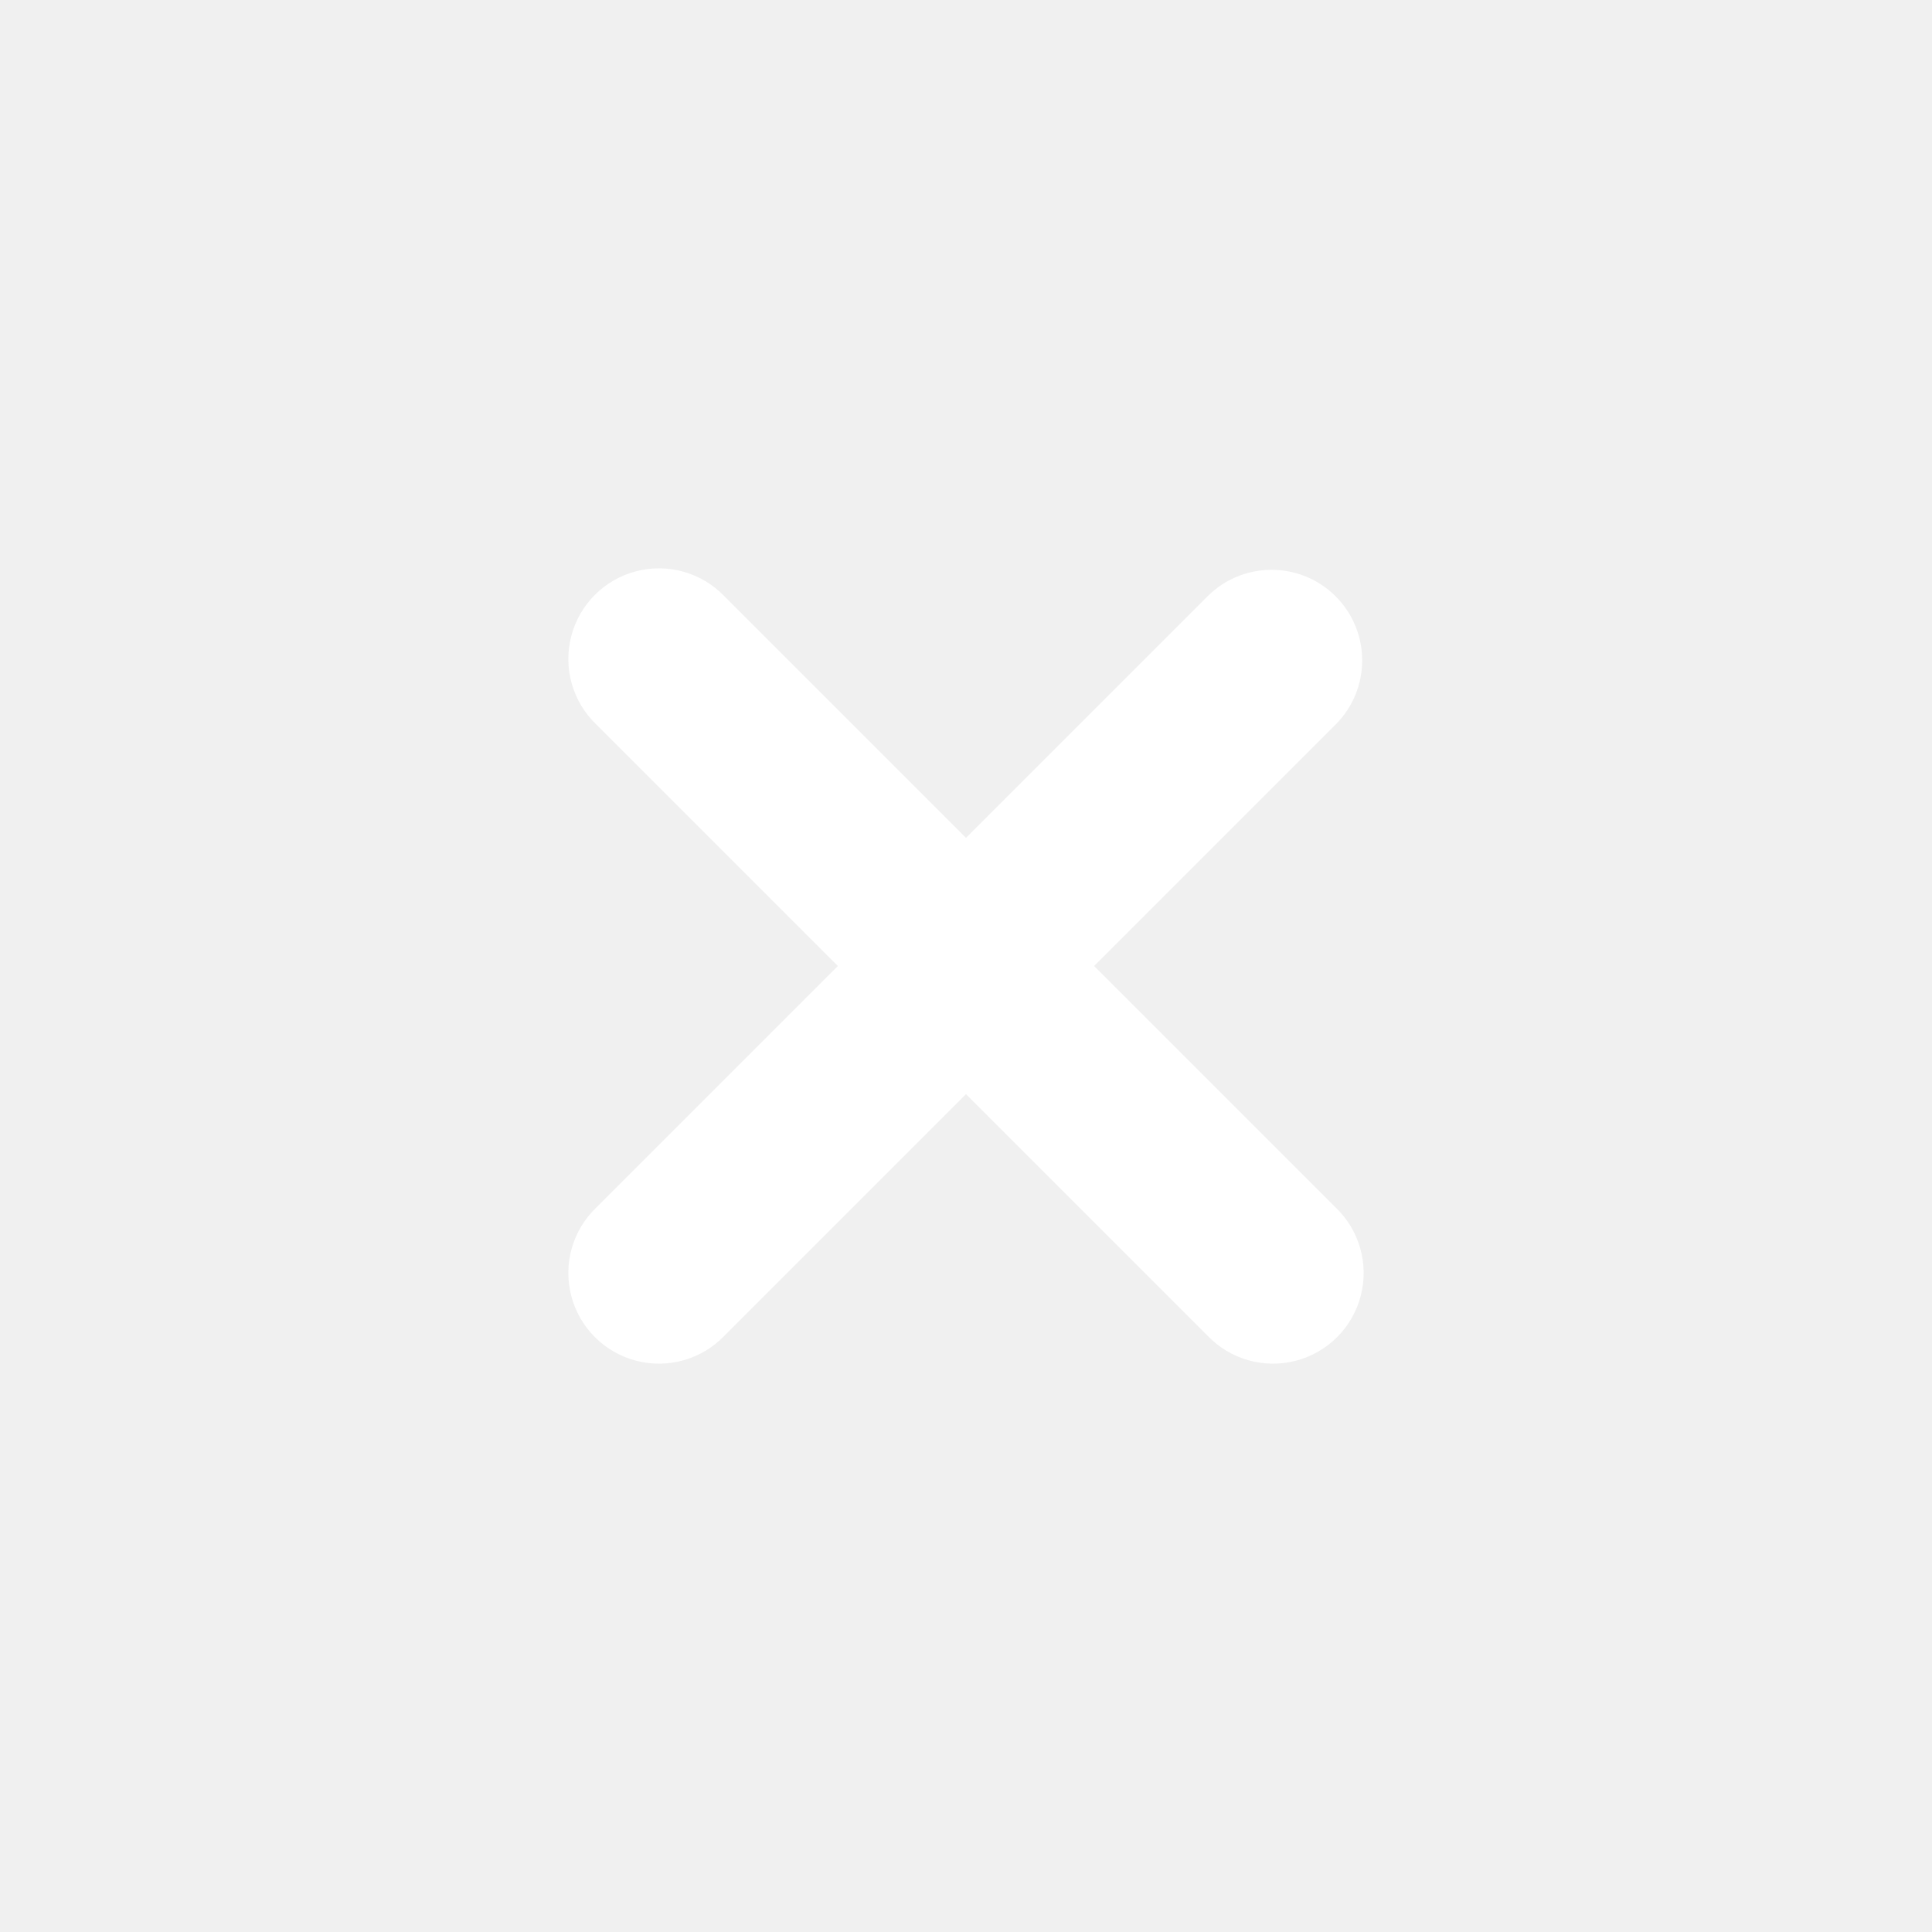
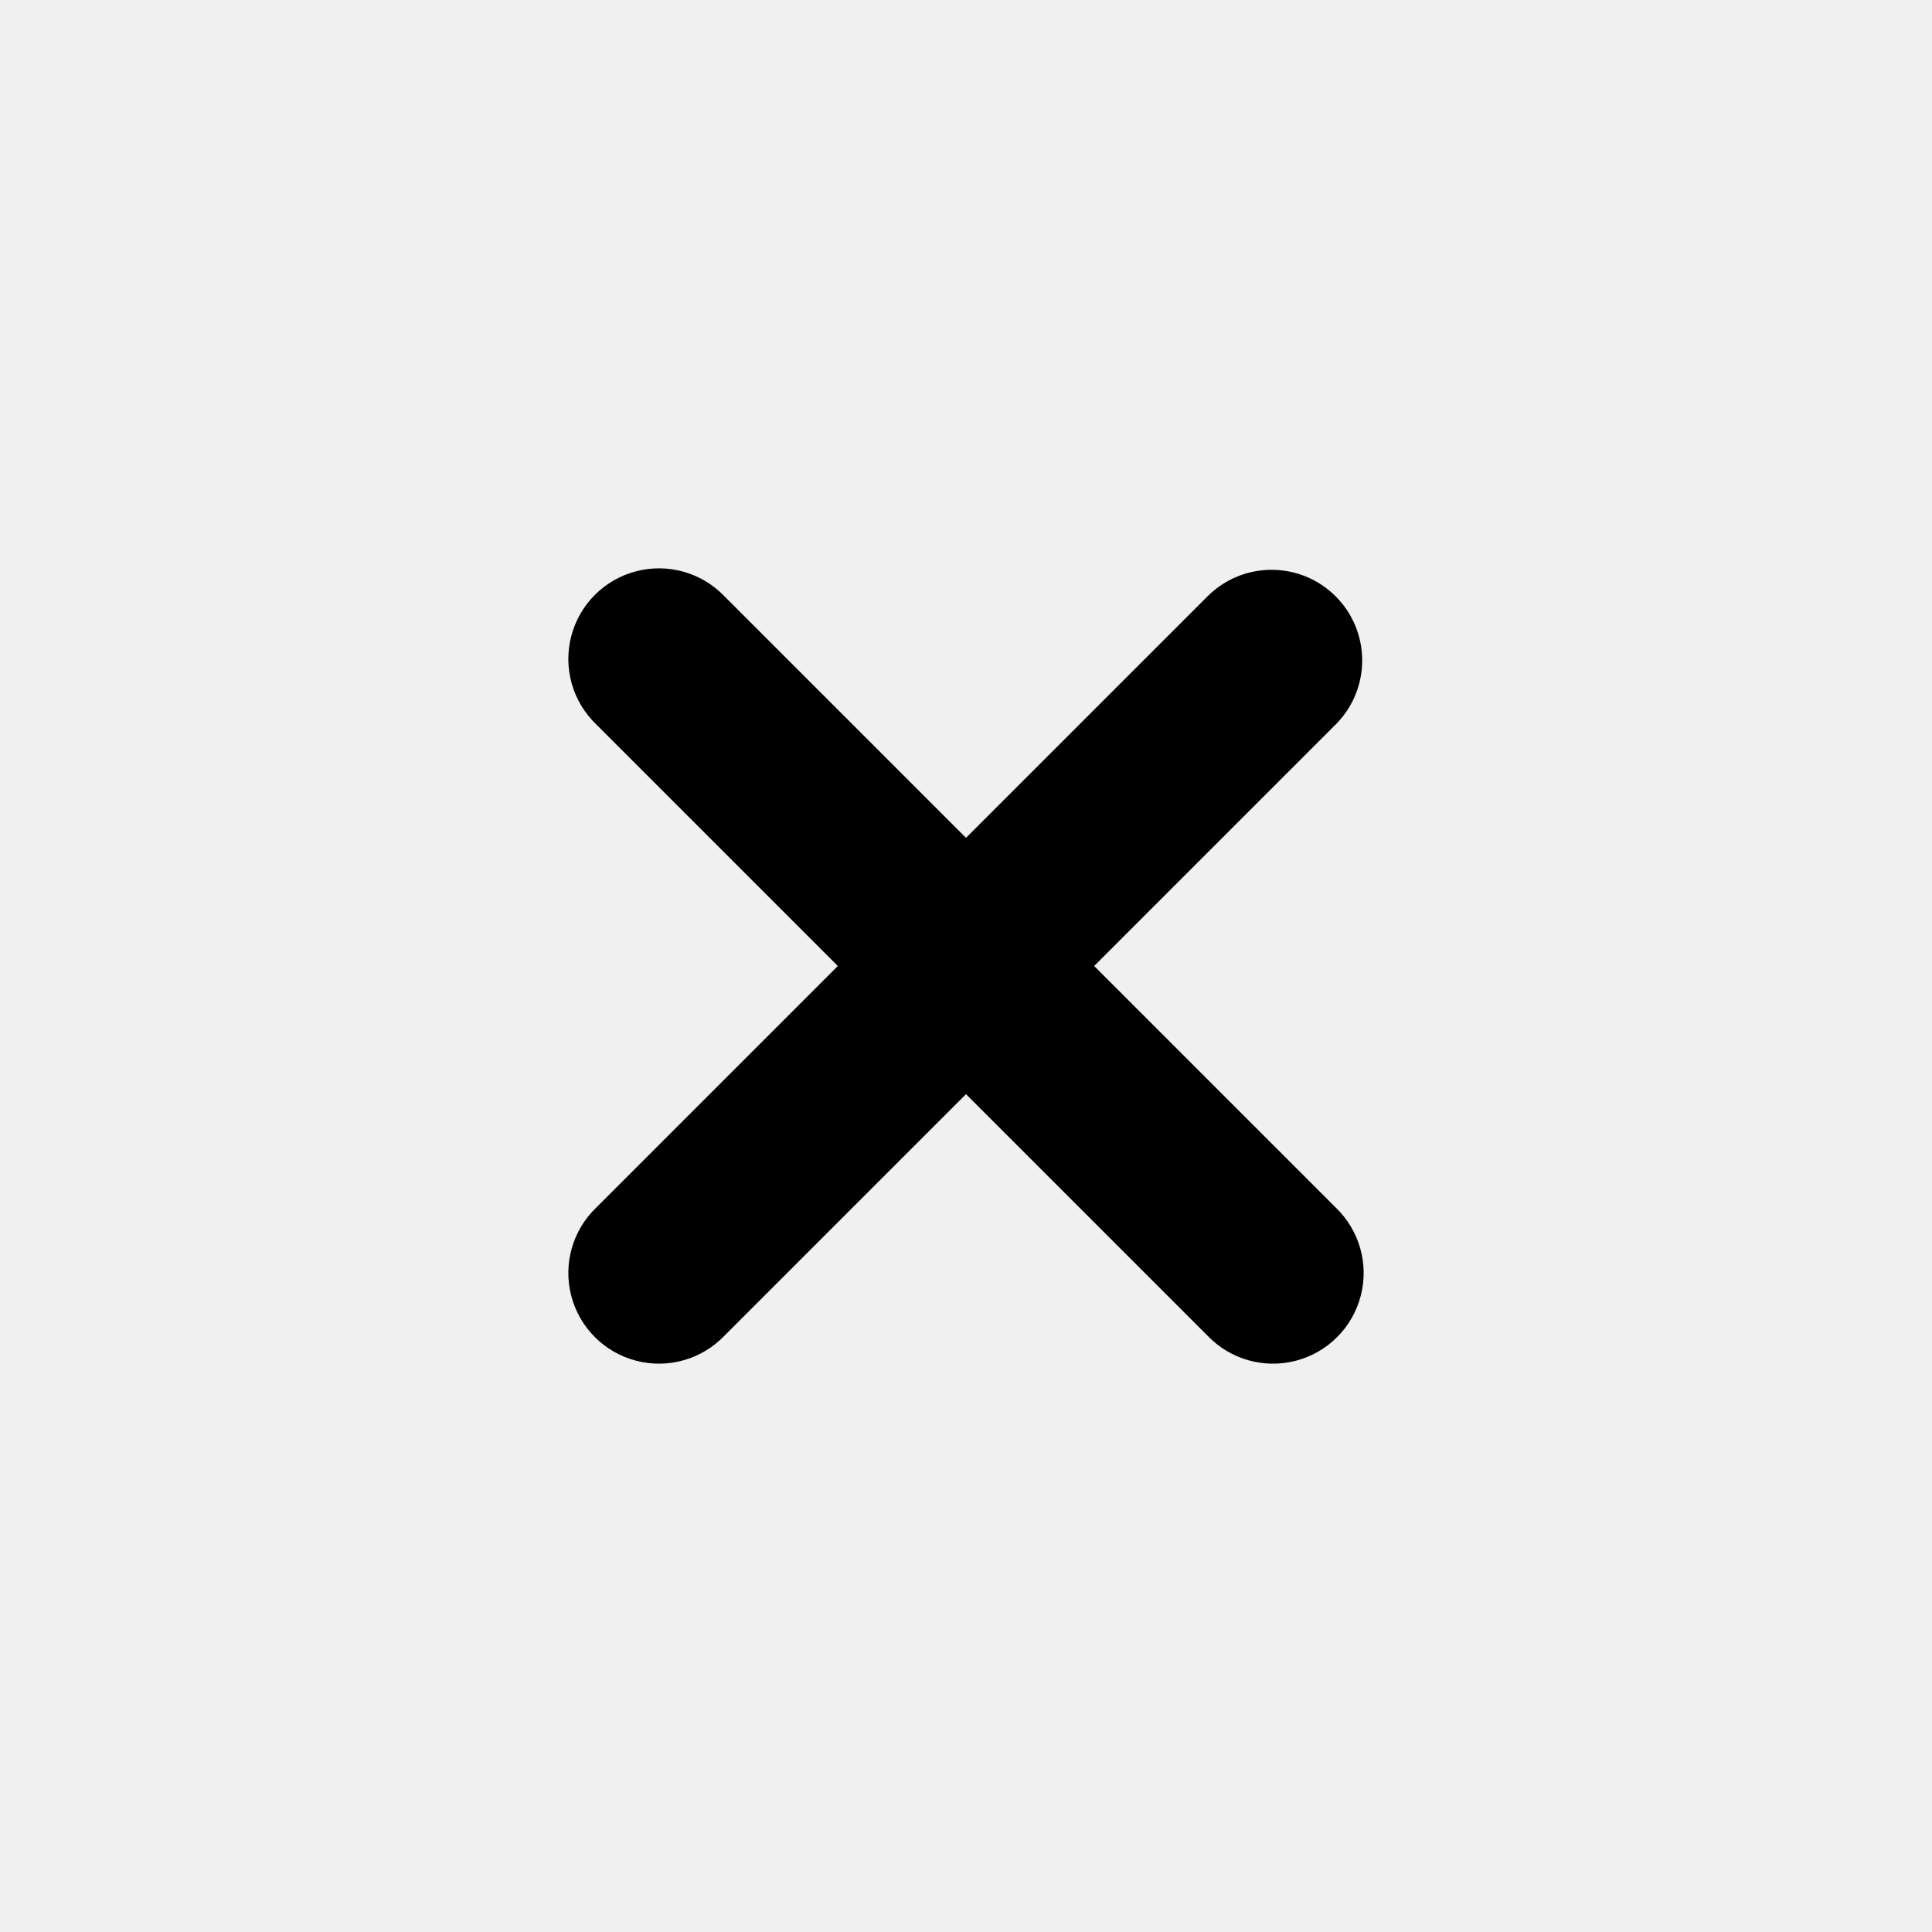
- <svg xmlns="http://www.w3.org/2000/svg" width="12" height="12" fill="none">
-   <path fill="#fff" d="M8.296 3.704a.563.563 0 0 1 0 .796L6.796 6l1.5 1.5a.563.563 0 1 1-.796.796L6 6.796l-1.5 1.5a.563.563 0 1 1-.796-.796L5.204 6l-1.5-1.5a.563.563 0 1 1 .796-.796L6 5.204l1.5-1.5a.563.563 0 0 1 .796 0Z" />
+ <svg xmlns="http://www.w3.org/2000/svg" width="12" height="12" viewBox="0 0 12 12" fill="none">
+   <path fill="currentColor" d="M8.296 3.704a.563.563 0 0 1 0 .796L6.796 6l1.5 1.5a.563.563 0 1 1-.796.796L6 6.796l-1.5 1.5a.563.563 0 1 1-.796-.796L5.204 6l-1.5-1.5a.563.563 0 1 1 .796-.796L6 5.204l1.5-1.5a.563.563 0 0 1 .796 0Z" />
</svg>
